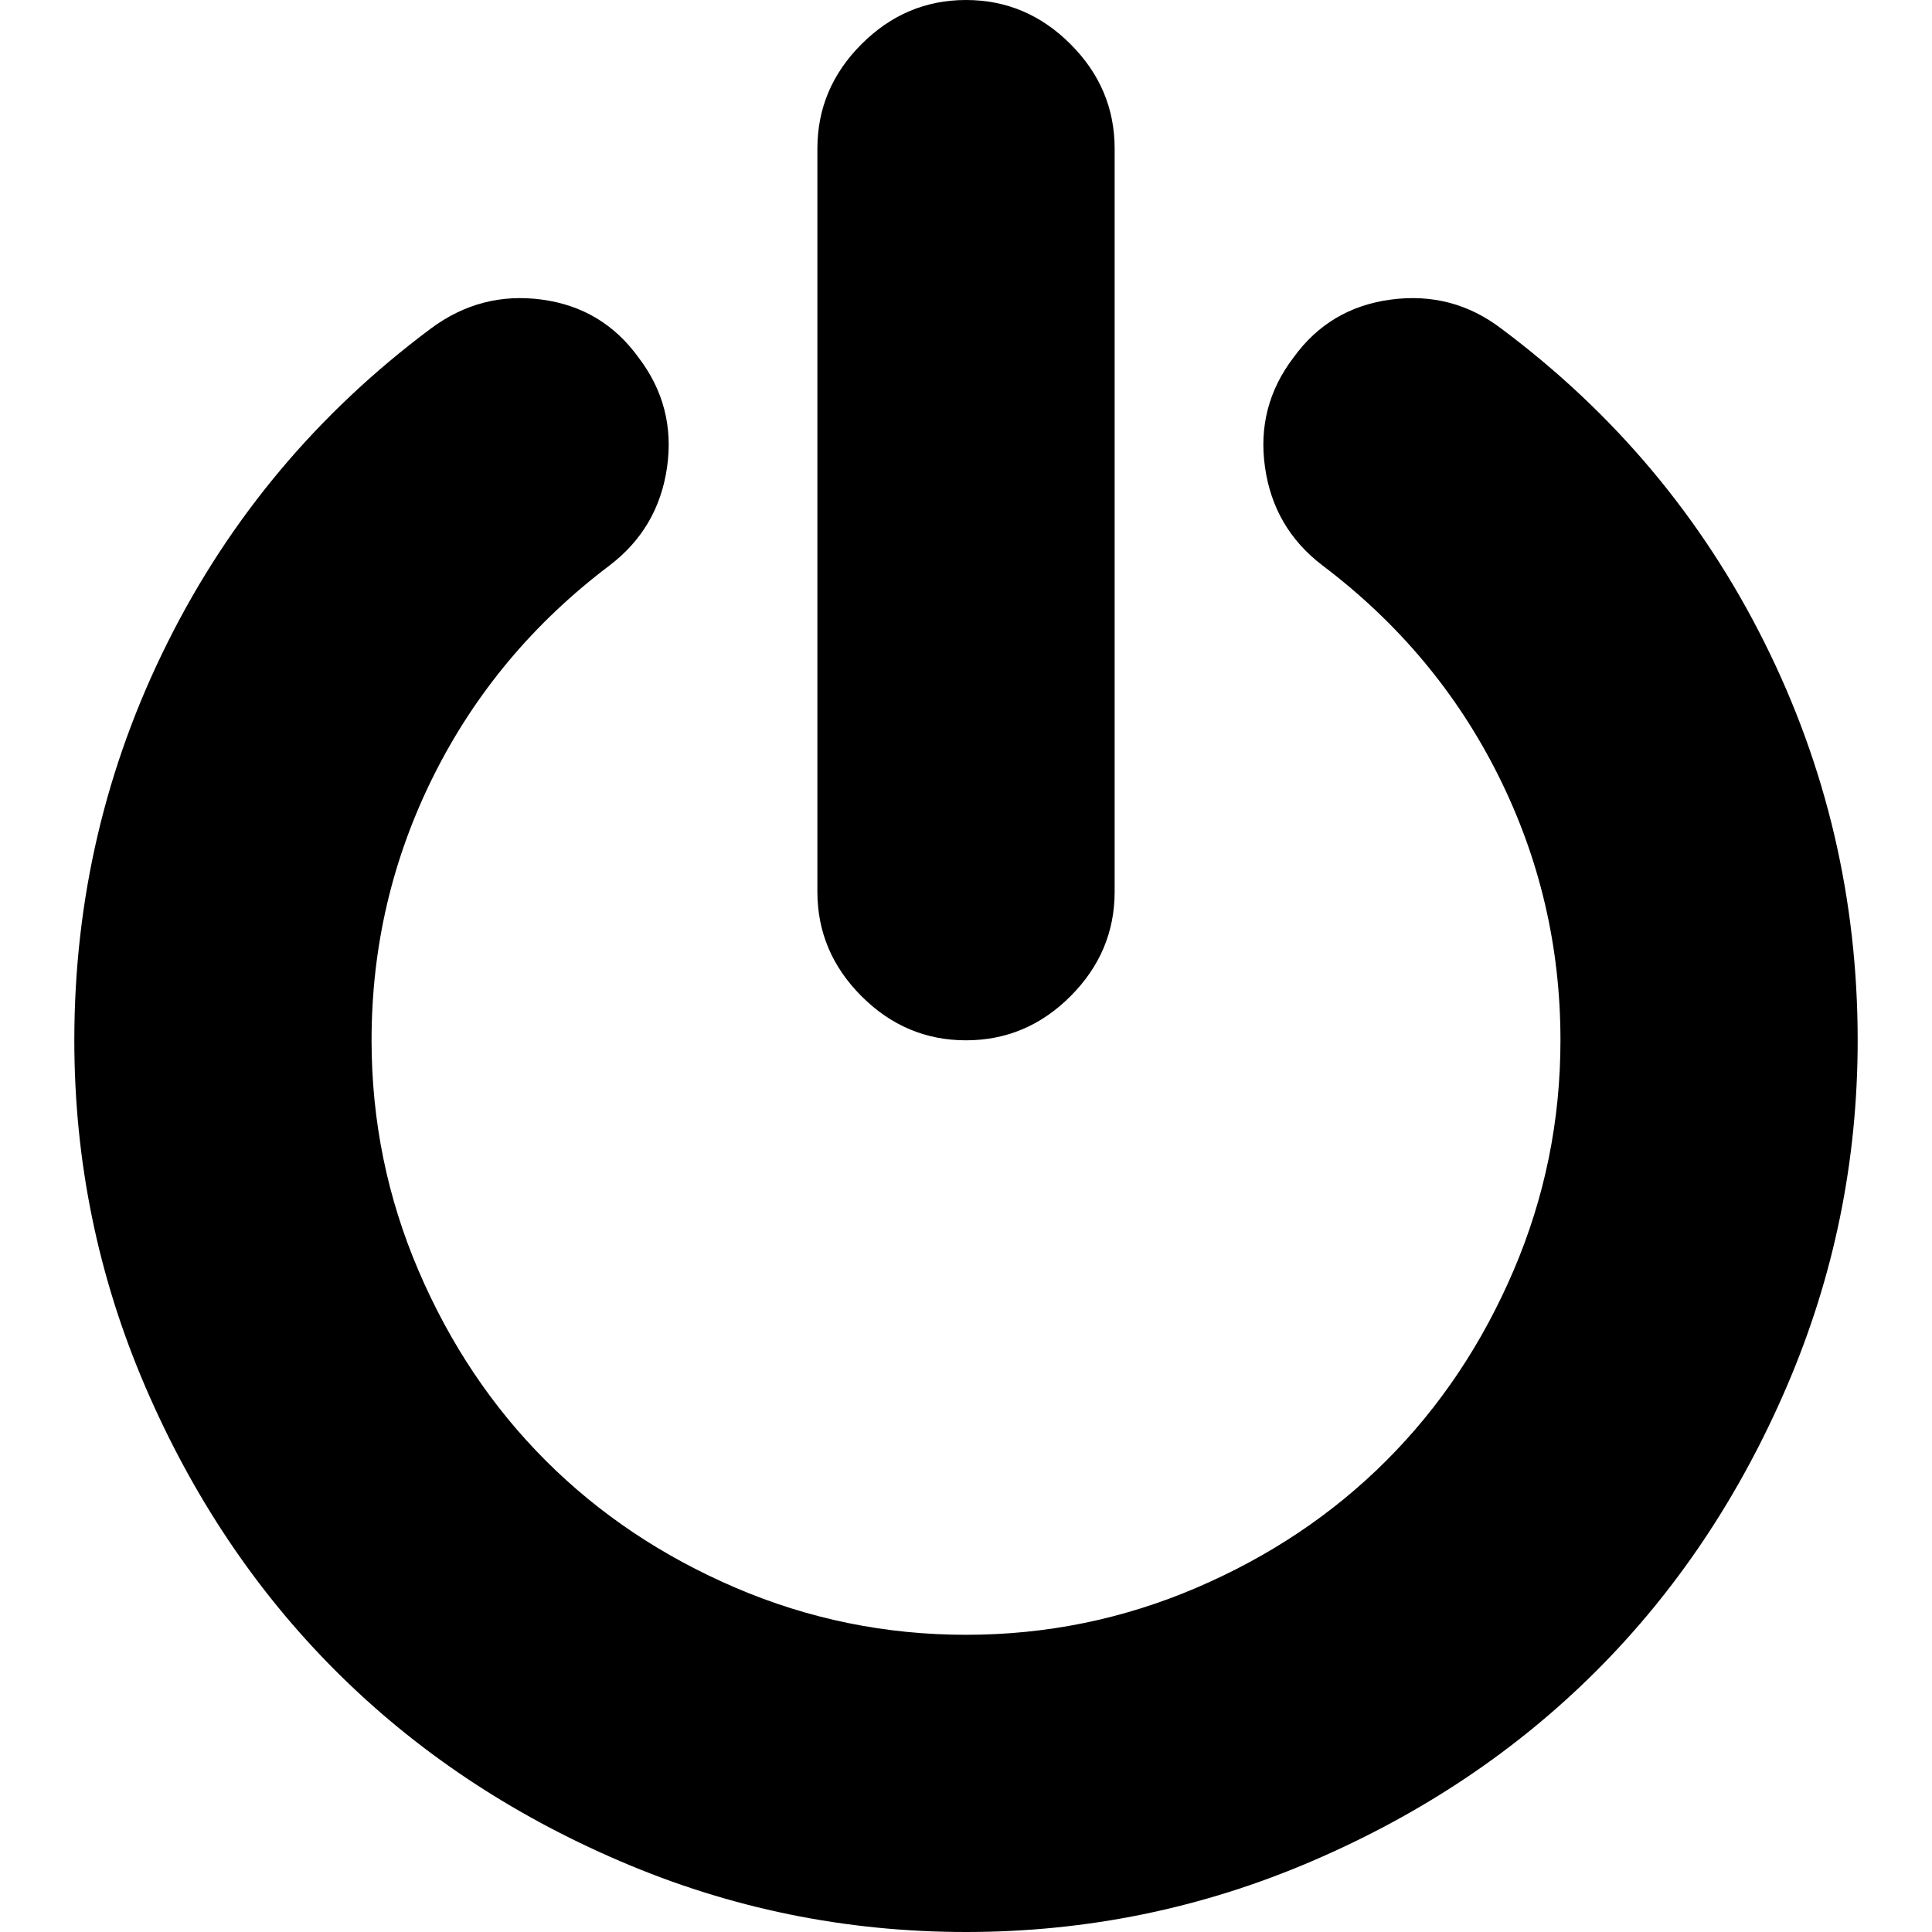
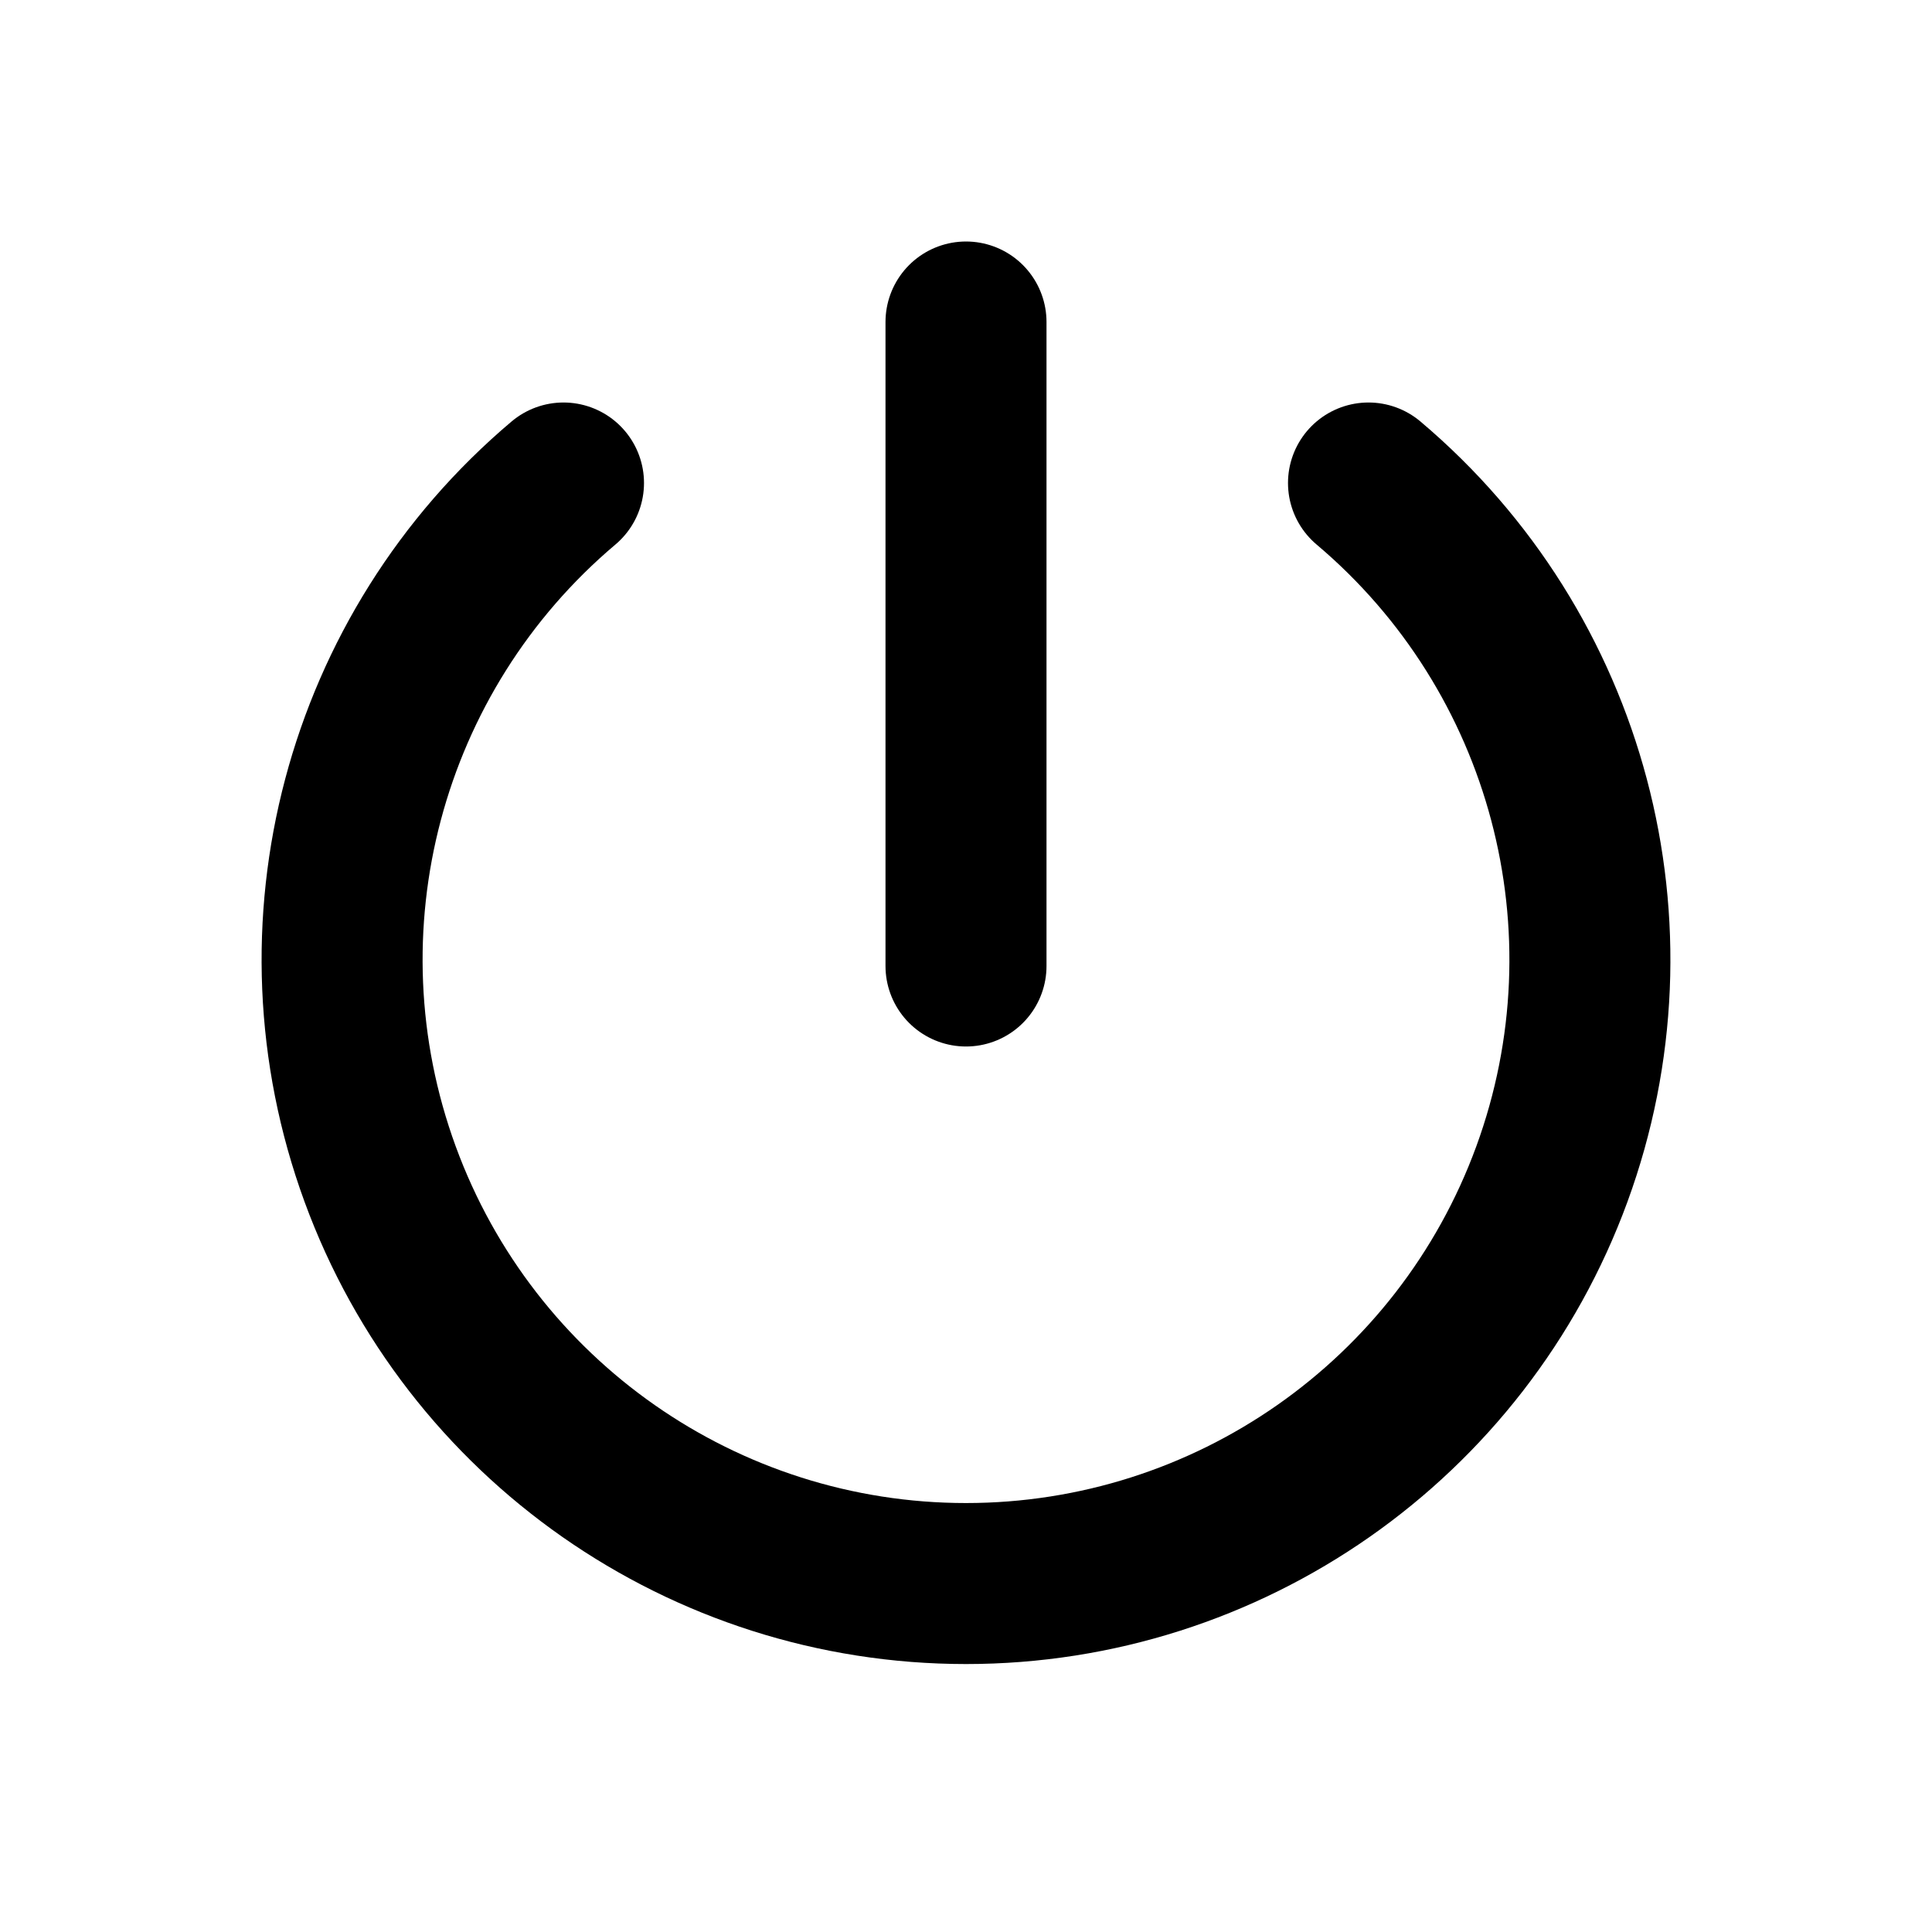
- <svg xmlns="http://www.w3.org/2000/svg" version="1.1" id="Capa_1" x="0px" y="0px" width="512px" height="512px" viewBox="0 0 475.085 475.085" style="enable-background:new 0 0 475.085 475.085;" xml:space="preserve" class="">
-   <g>
-     <g>
-       <g>
-         <path d="M237.545,255.816c9.899,0,18.468-3.609,25.696-10.848c7.23-7.229,10.854-15.799,10.854-25.694V36.547    c0-9.9-3.62-18.464-10.854-25.693C256.014,3.617,247.444,0,237.545,0c-9.9,0-18.464,3.621-25.697,10.854    c-7.233,7.229-10.85,15.797-10.85,25.693v182.728c0,9.895,3.617,18.464,10.85,25.694    C219.081,252.207,227.648,255.816,237.545,255.816z" data-original="#000000" class="active-path" data-old_color="#000000" fill="currentColor" />
-         <path d="M433.836,157.887c-15.325-30.642-36.878-56.339-64.666-77.084c-7.994-6.09-17.035-8.47-27.123-7.139    c-10.089,1.333-18.083,6.091-23.983,14.273c-6.091,7.993-8.418,16.986-6.994,26.979c1.423,9.998,6.139,18.037,14.133,24.128    c18.645,14.084,33.072,31.312,43.25,51.678c10.184,20.364,15.27,42.065,15.27,65.091c0,19.801-3.854,38.688-11.561,56.678    c-7.706,17.987-18.13,33.544-31.265,46.679c-13.135,13.131-28.688,23.551-46.678,31.261c-17.987,7.71-36.878,11.57-56.673,11.57    c-19.792,0-38.684-3.86-56.671-11.57c-17.989-7.71-33.547-18.13-46.682-31.261c-13.129-13.135-23.551-28.691-31.261-46.679    c-7.708-17.99-11.563-36.877-11.563-56.678c0-23.026,5.092-44.724,15.274-65.091c10.183-20.364,24.601-37.591,43.253-51.678    c7.994-6.095,12.703-14.133,14.133-24.128c1.427-9.989-0.903-18.986-6.995-26.979c-5.901-8.182-13.844-12.941-23.839-14.273    c-9.994-1.332-19.085,1.049-27.268,7.139c-27.792,20.745-49.344,46.442-64.669,77.084c-15.324,30.646-22.983,63.288-22.983,97.927    c0,29.697,5.806,58.054,17.415,85.082c11.613,27.028,27.218,50.34,46.826,69.948c19.602,19.603,42.919,35.215,69.949,46.815    c27.028,11.615,55.388,17.426,85.08,17.426c29.693,0,58.052-5.811,85.081-17.426c27.031-11.604,50.347-27.213,69.952-46.815    c19.602-19.602,35.207-42.92,46.818-69.948s17.412-55.392,17.412-85.082C456.809,221.174,449.16,188.532,433.836,157.887z" data-original="#000000" class="active-path" data-old_color="#000000" fill="currentColor" />
-       </g>
-     </g>
-   </g>
+ <svg xmlns="http://www.w3.org/2000/svg" class="icon icon-tabler icon-tabler-power" width="24" height="24" viewBox="0 0 24 24" stroke-width="2" stroke="currentColor" fill="none" stroke-linecap="round" stroke-linejoin="round">
+   <path stroke="none" d="M0 0h24v24H0z" fill="none" />
+   <path d="M7 6a7.75 7.75 0 1 0 10 0" />
+   <path d="M12 4l0 8" />
</svg>
